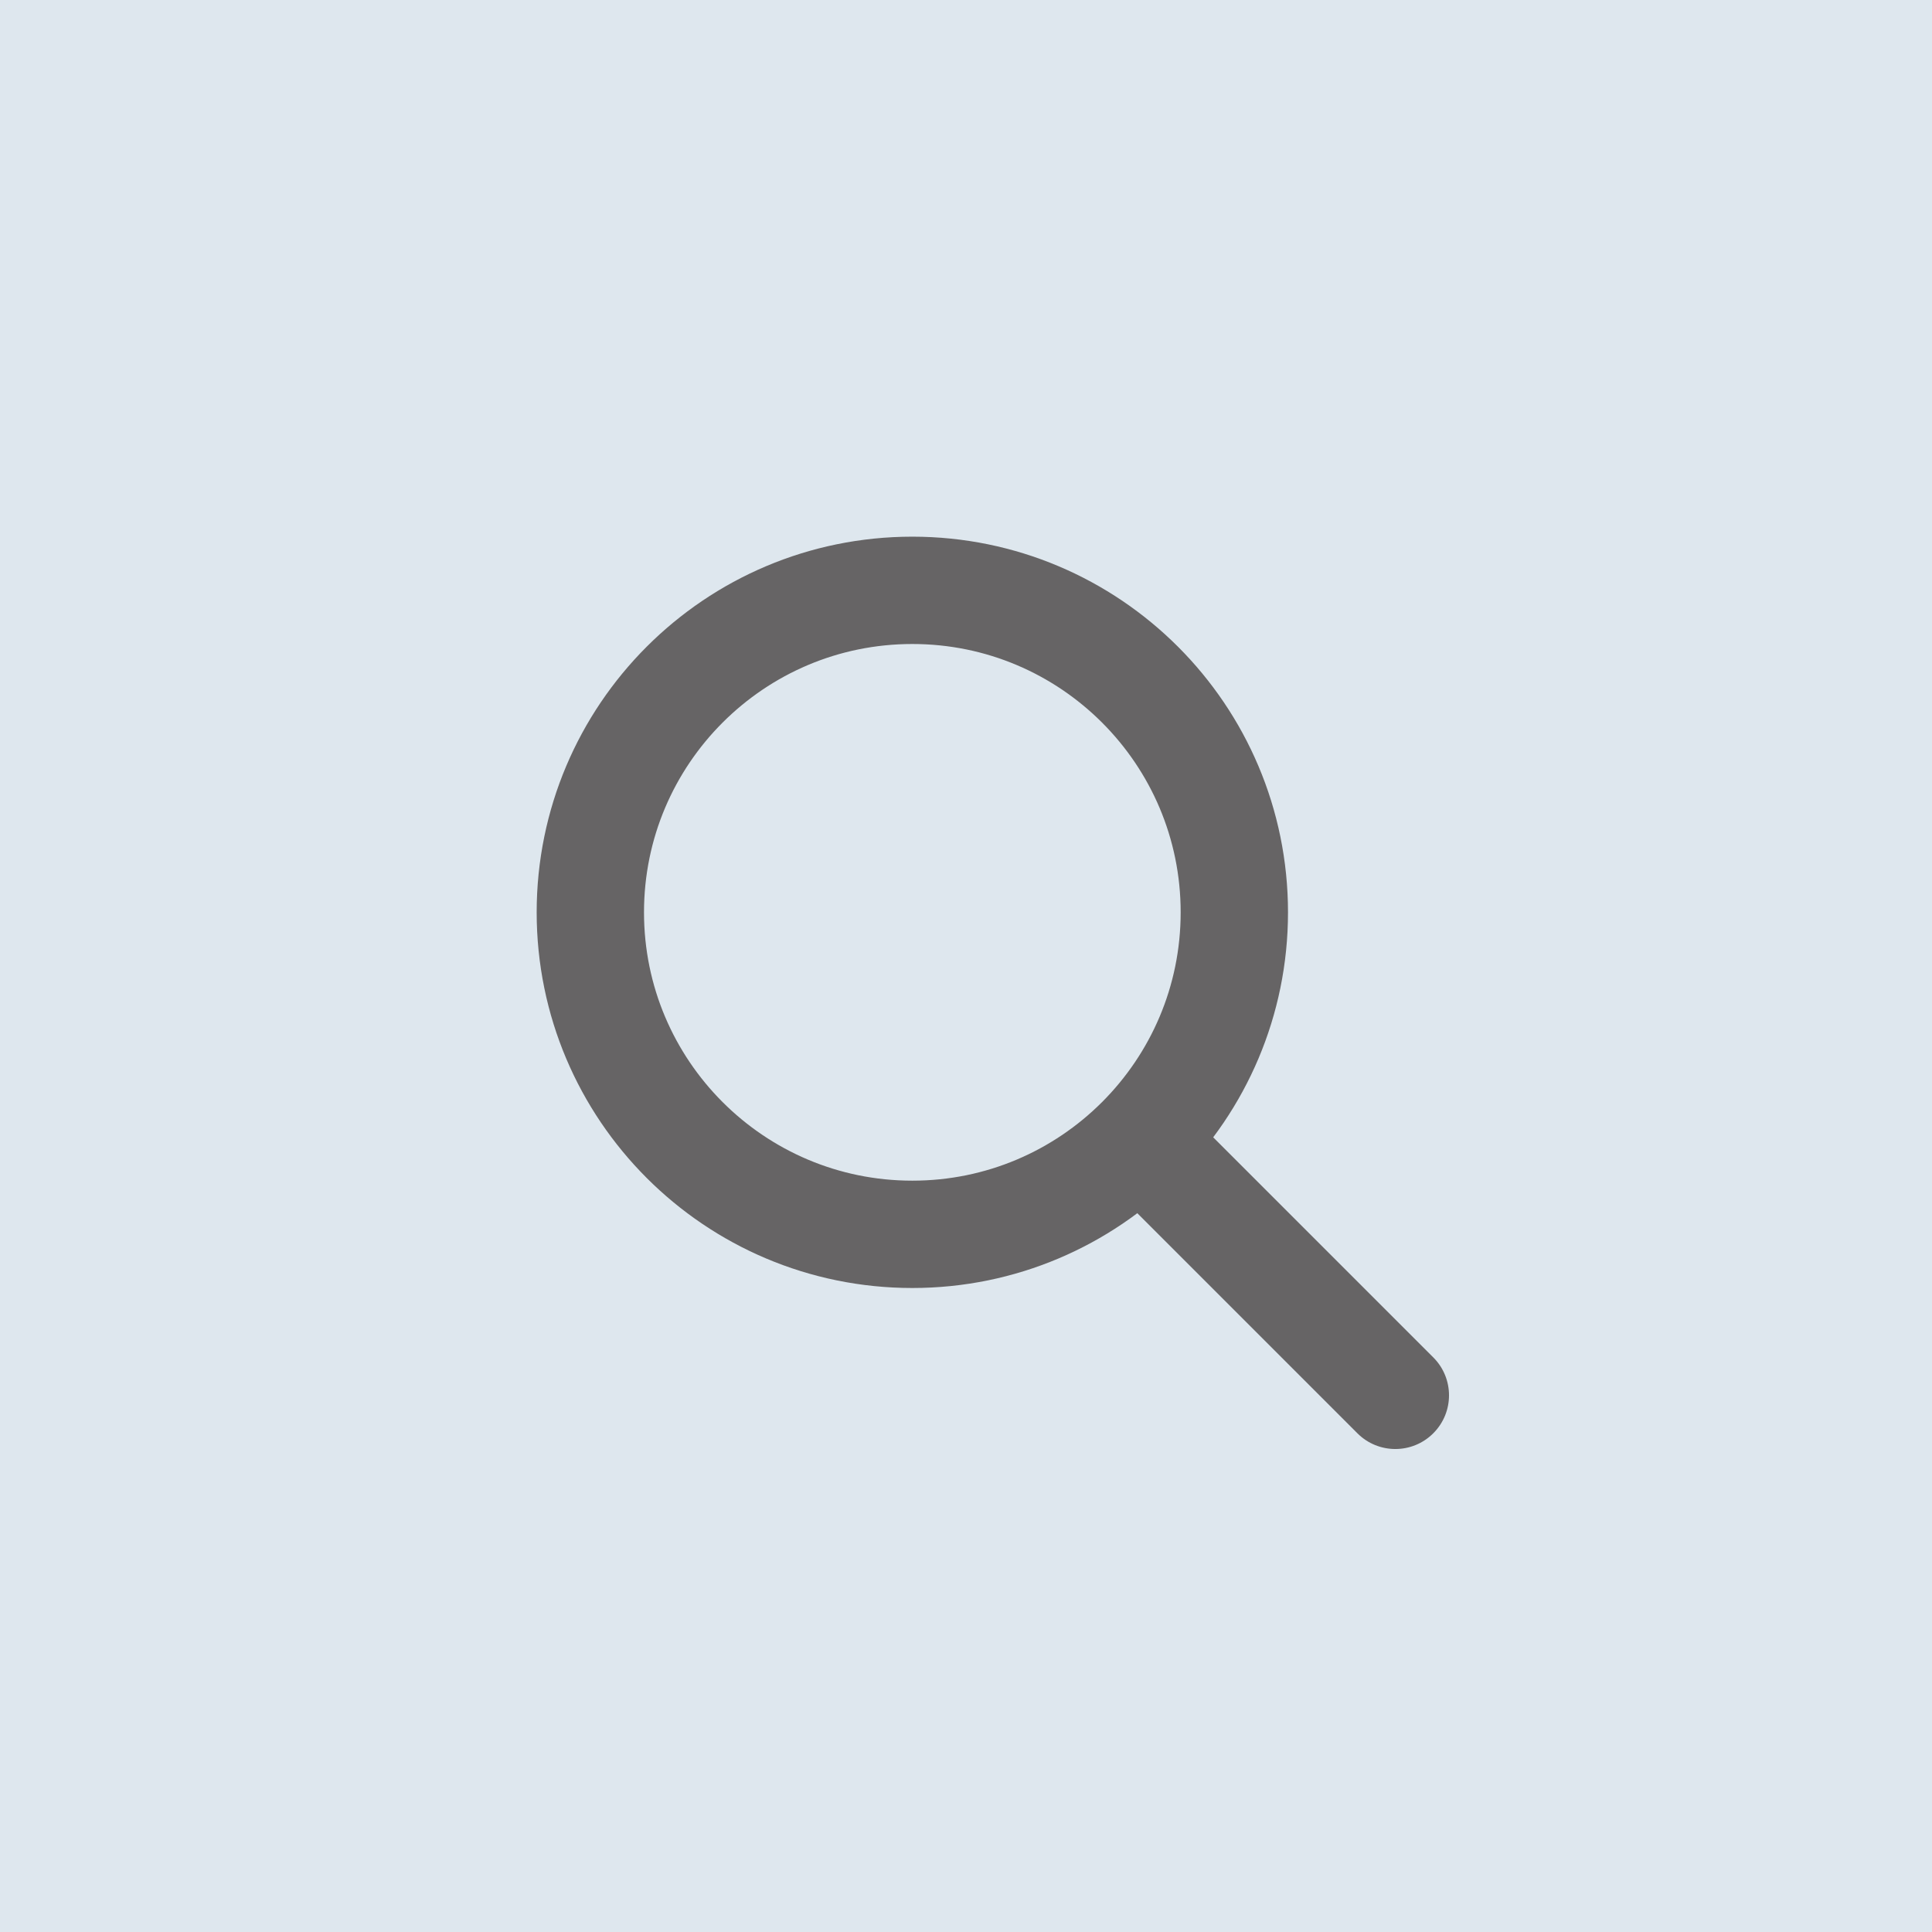
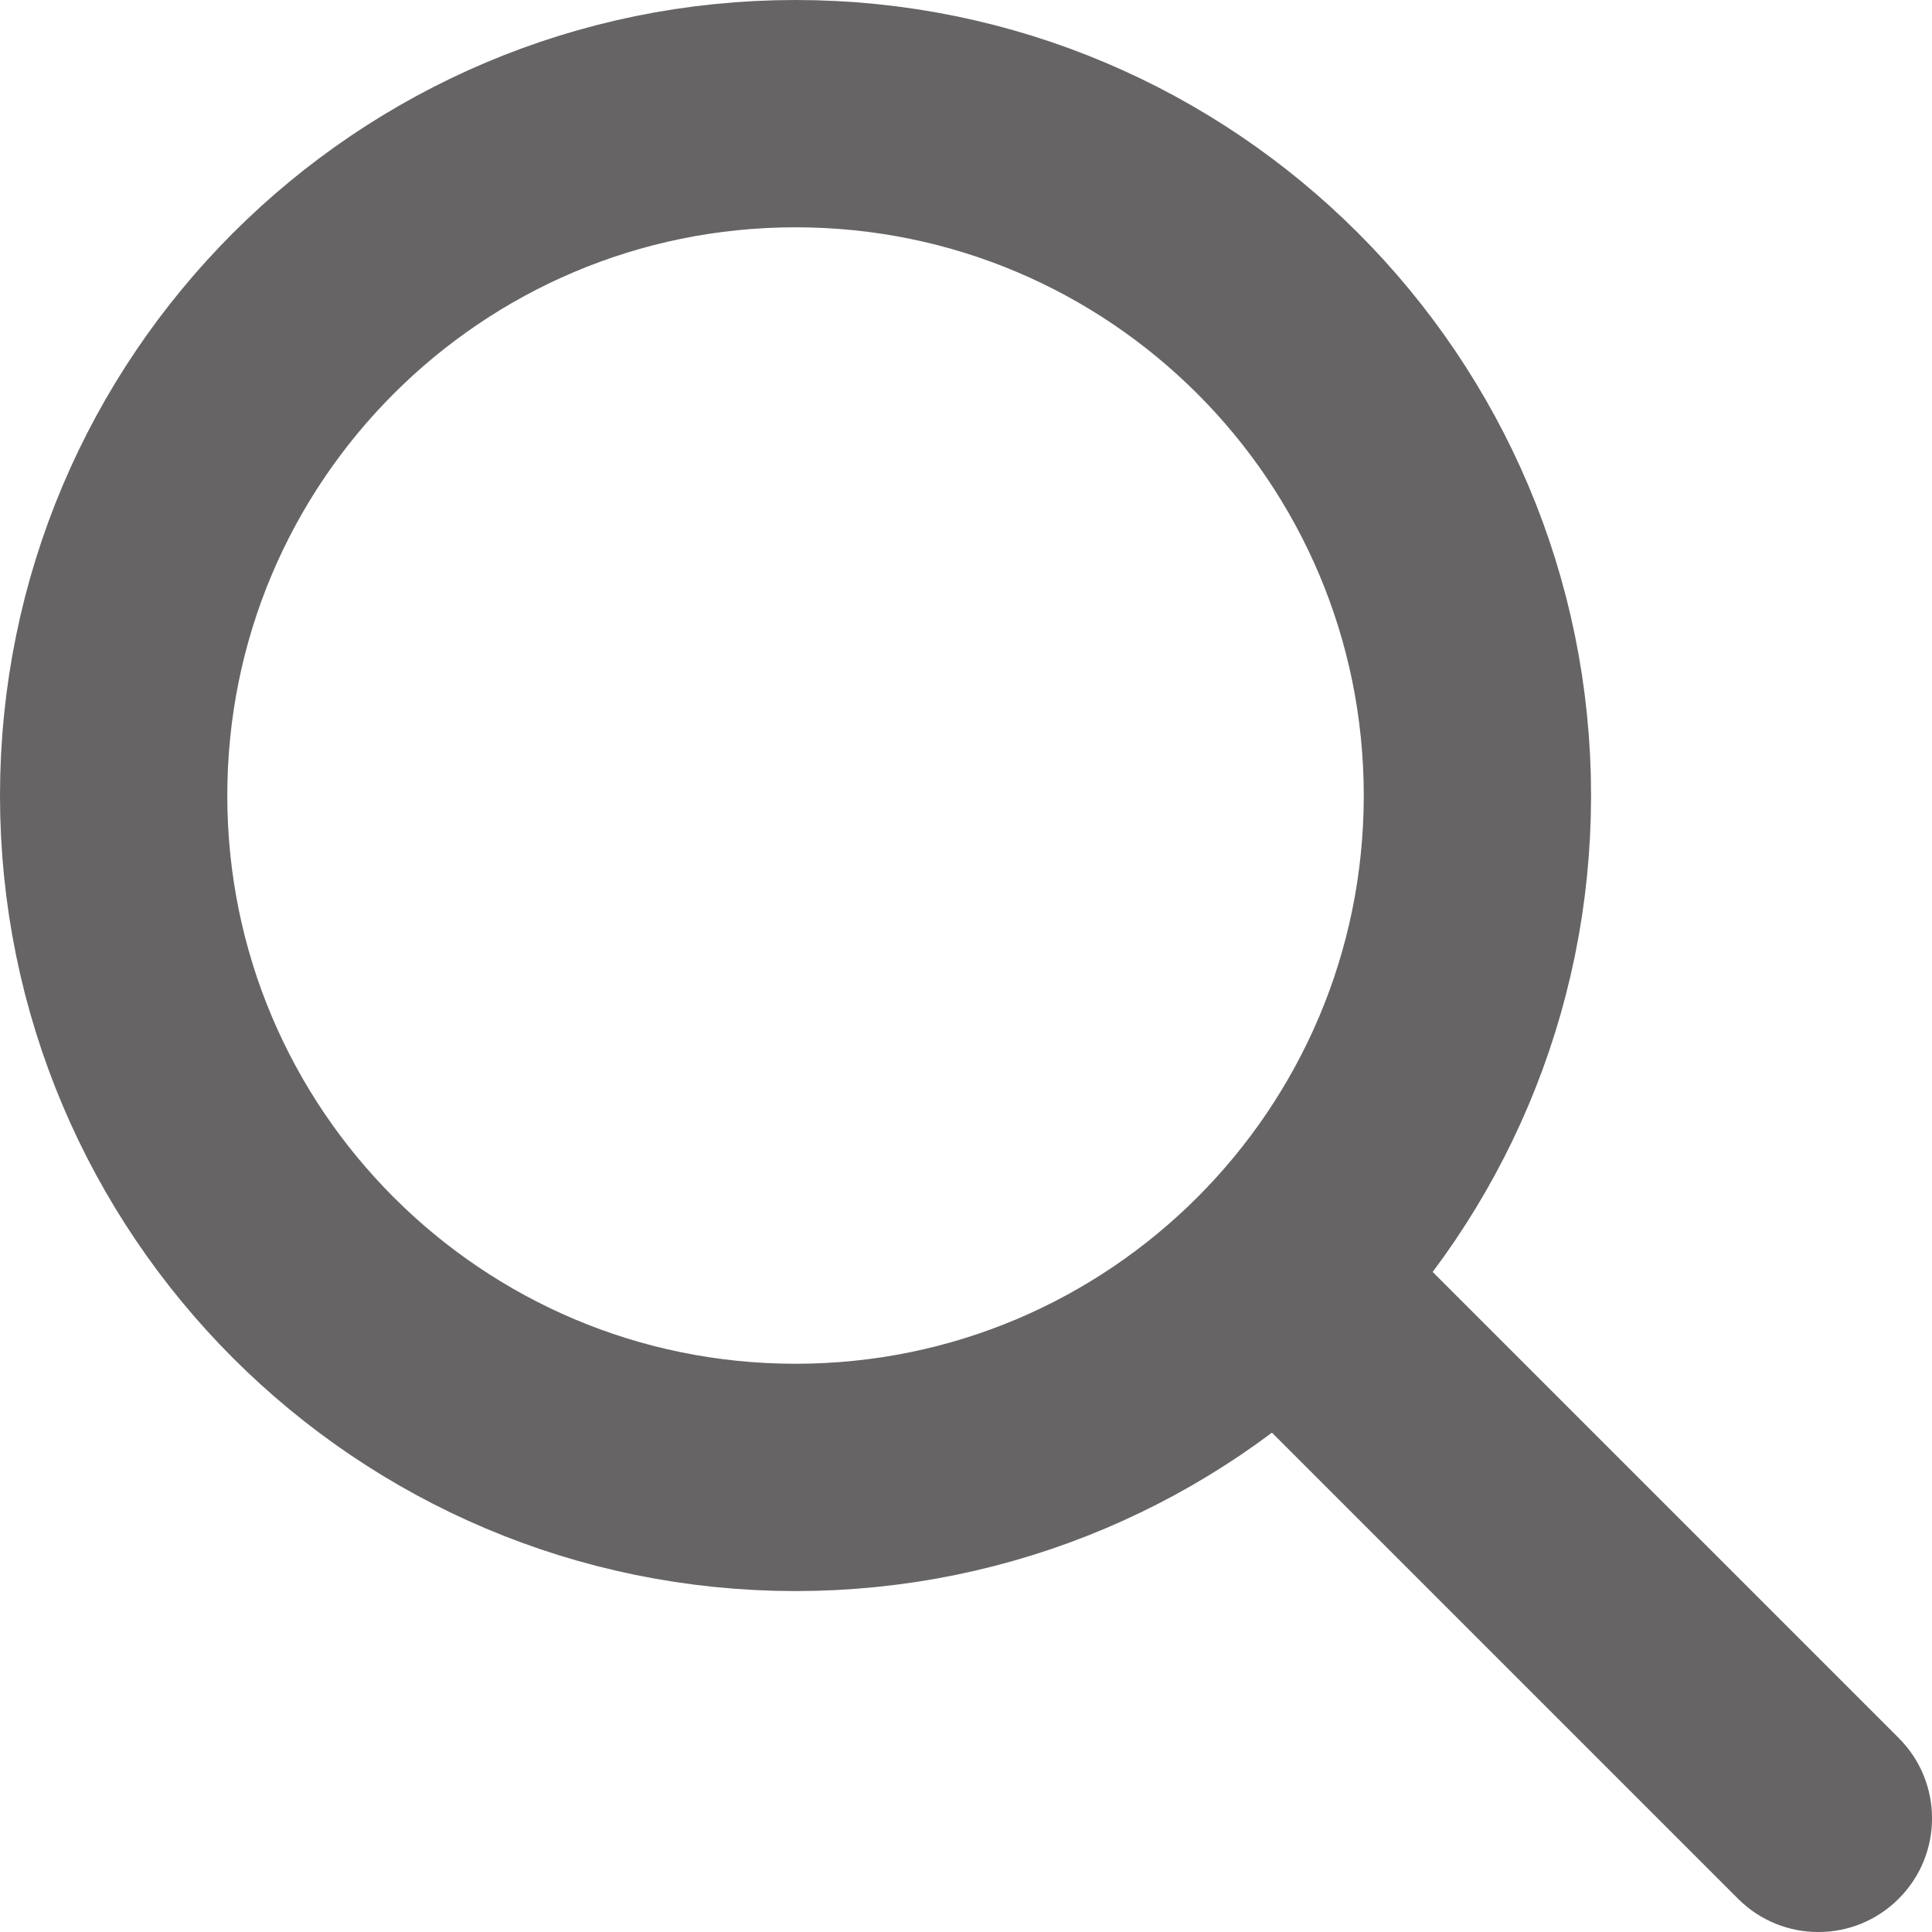
- <svg xmlns="http://www.w3.org/2000/svg" width="36" height="36" viewBox="0 0 36 36" fill="none">
-   <rect width="36" height="36" fill="#90AEC4" fill-opacity="0.3" />
-   <circle cx="17" cy="17" r="6" transform="rotate(-90 17 17)" stroke="#666465" stroke-width="2" />
-   <path d="M25.293 26.707C25.683 27.098 26.317 27.098 26.707 26.707C27.098 26.317 27.098 25.683 26.707 25.293L25.293 26.707ZM20.293 21.707L25.293 26.707L26.707 25.293L21.707 20.293L20.293 21.707Z" fill="#666465" />
+ <svg xmlns="http://www.w3.org/2000/svg" width="17" height="17" viewBox="0 0 17 17" fill="none">
+   <circle cx="7" cy="7" r="6" transform="rotate(-90 7 7)" stroke="#666465" stroke-width="2" />
+   <path d="M15.293 16.707C15.683 17.098 16.317 17.098 16.707 16.707C17.098 16.317 17.098 15.683 16.707 15.293L15.293 16.707ZM10.293 11.707L15.293 16.707L16.707 15.293L11.707 10.293L10.293 11.707Z" fill="#666465" />
</svg>
